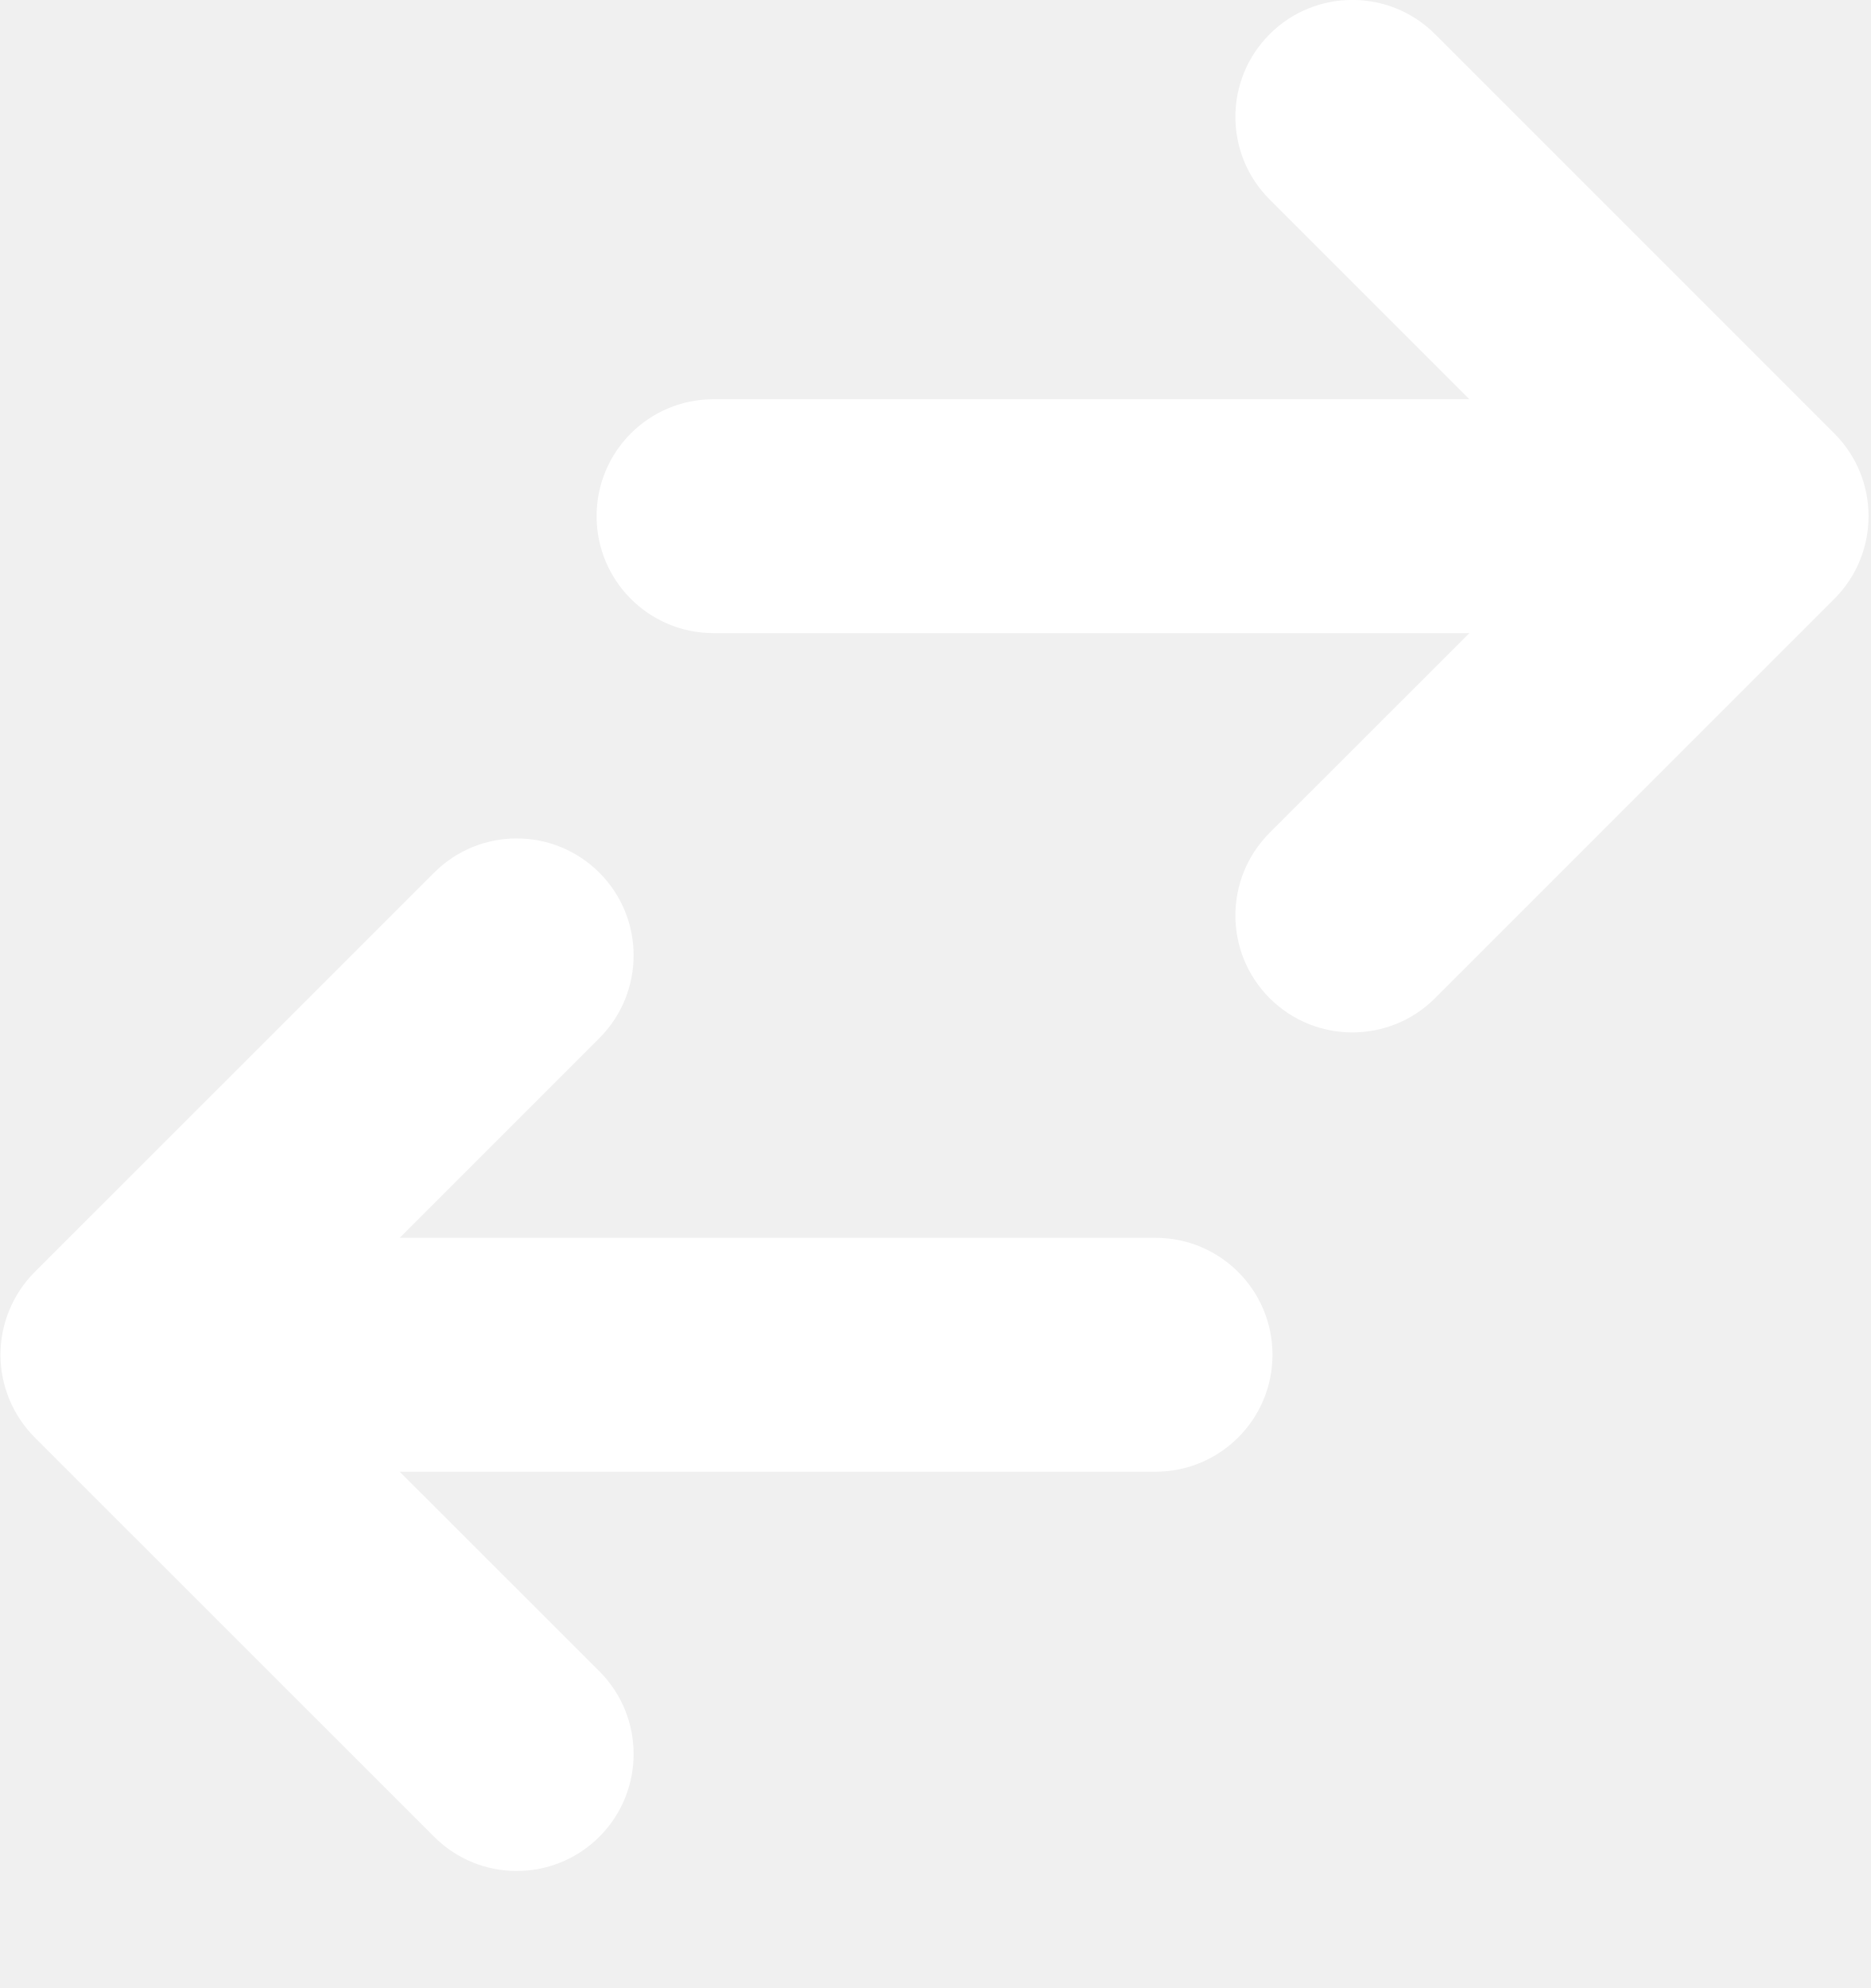
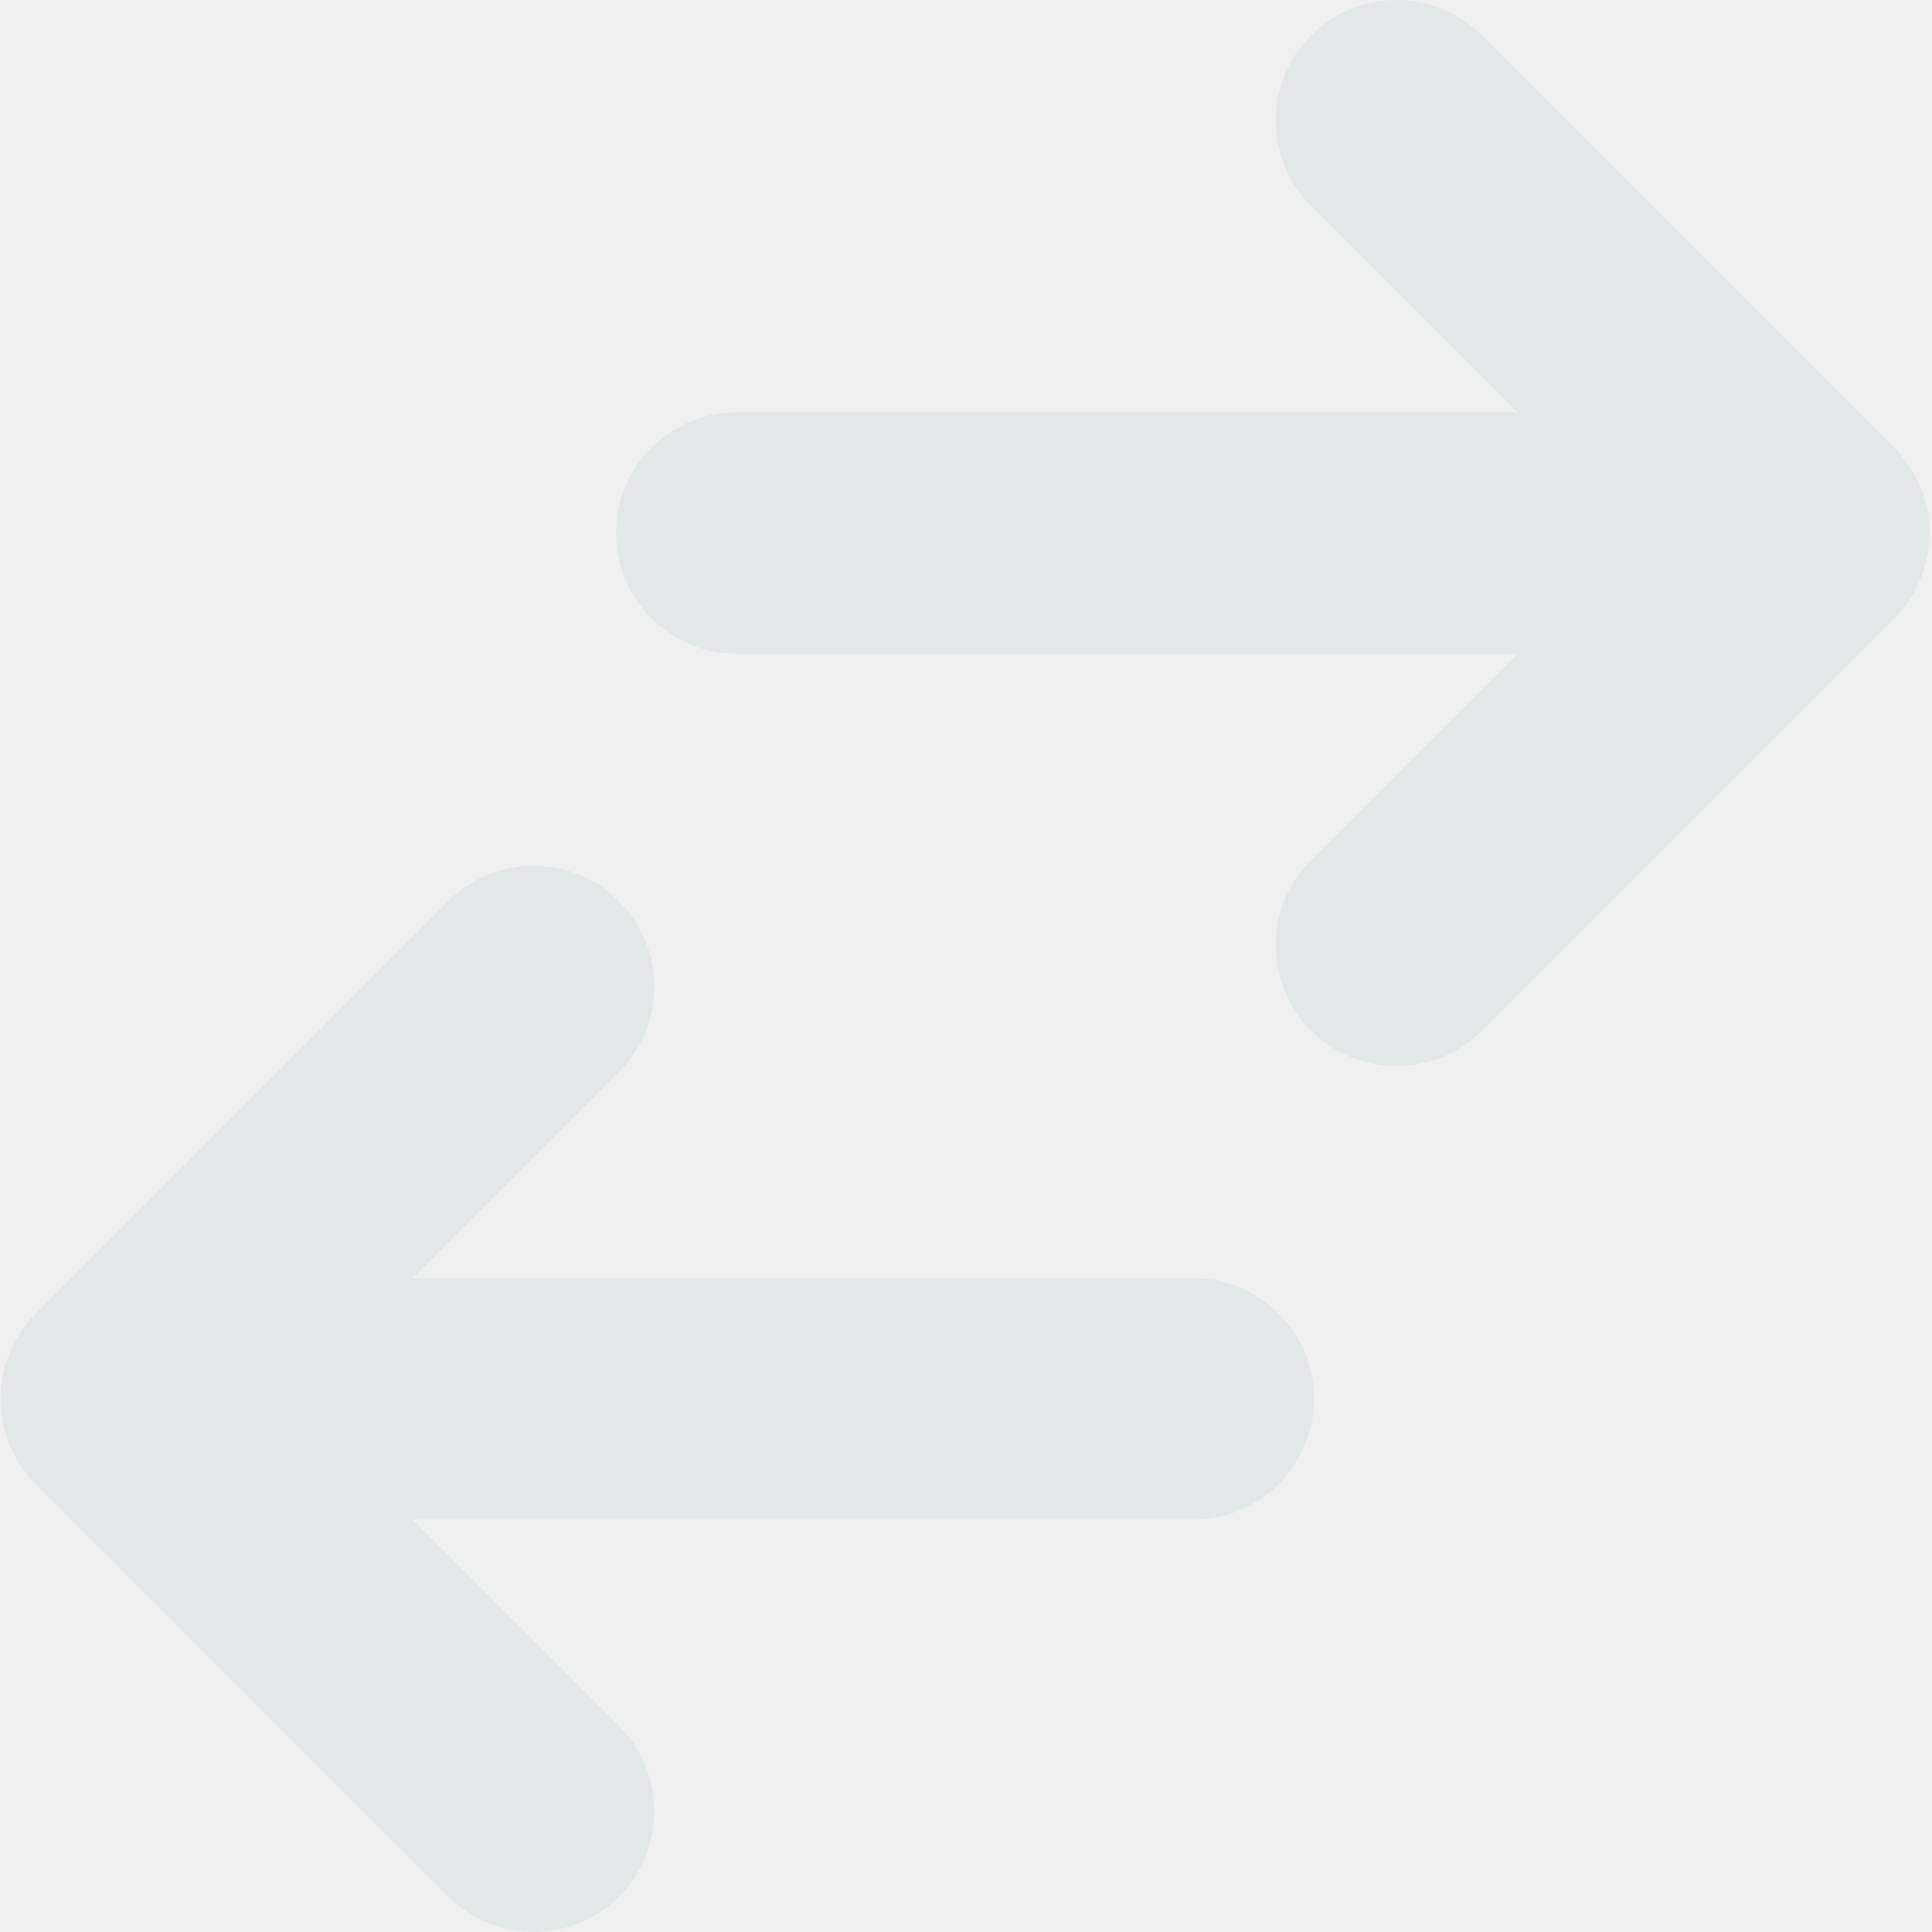
- <svg xmlns="http://www.w3.org/2000/svg" width="16" height="17" viewBox="0 0 16 17" fill="none">
-   <path fill-rule="evenodd" clip-rule="evenodd" d="M15.687 3.707C16.077 4.097 16.077 4.73 15.687 5.121L12.272 8.536C11.882 8.926 11.248 8.926 10.858 8.536C10.467 8.145 10.467 7.512 10.858 7.121L12.566 5.414H6.102C5.549 5.414 5.102 4.966 5.102 4.414C5.102 3.861 5.549 3.414 6.102 3.414L12.566 3.414L10.858 1.706C10.467 1.316 10.467 0.683 10.858 0.292C11.248 -0.098 11.882 -0.098 12.272 0.292L15.687 3.707ZM10.882 11.585C10.882 12.137 10.434 12.585 9.882 12.585L3.418 12.585L5.126 14.292C5.516 14.683 5.516 15.316 5.126 15.706C4.735 16.097 4.102 16.097 3.712 15.706L0.297 12.292C0.11 12.104 0.004 11.85 0.004 11.585C0.004 11.319 0.11 11.065 0.297 10.877L3.712 7.463C4.102 7.072 4.735 7.072 5.126 7.463C5.516 7.853 5.516 8.486 5.126 8.877L3.418 10.585L9.882 10.585C10.434 10.585 10.882 11.032 10.882 11.585Z" fill="white" />
+ <svg xmlns="http://www.w3.org/2000/svg" width="16" height="16" viewBox="0 0 16 16" fill="none">
+   <path fill-rule="evenodd" clip-rule="evenodd" d="M15.687 3.707C16.077 4.098 16.077 4.731 15.687 5.121L12.272 8.536C11.882 8.926 11.248 8.926 10.858 8.536C10.467 8.145 10.467 7.512 10.858 7.122L12.566 5.414H6.102C5.549 5.414 5.102 4.966 5.102 4.414C5.102 3.862 5.549 3.414 6.102 3.414L12.566 3.414L10.858 1.707C10.467 1.316 10.467 0.683 10.858 0.292C11.248 -0.098 11.882 -0.098 12.272 0.292L15.687 3.707ZM10.882 11.585C10.882 12.137 10.434 12.585 9.882 12.585L3.418 12.585L5.126 14.292C5.516 14.683 5.516 15.316 5.126 15.707C4.735 16.097 4.102 16.097 3.712 15.707L0.297 12.292C0.11 12.104 0.004 11.85 0.004 11.585C0.004 11.32 0.11 11.065 0.297 10.878L3.712 7.463C4.102 7.073 4.735 7.073 5.126 7.463C5.516 7.854 5.516 8.487 5.126 8.877L3.418 10.585L9.882 10.585C10.434 10.585 10.882 11.033 10.882 11.585Z" fill="#E4E7E7" />
</svg>
